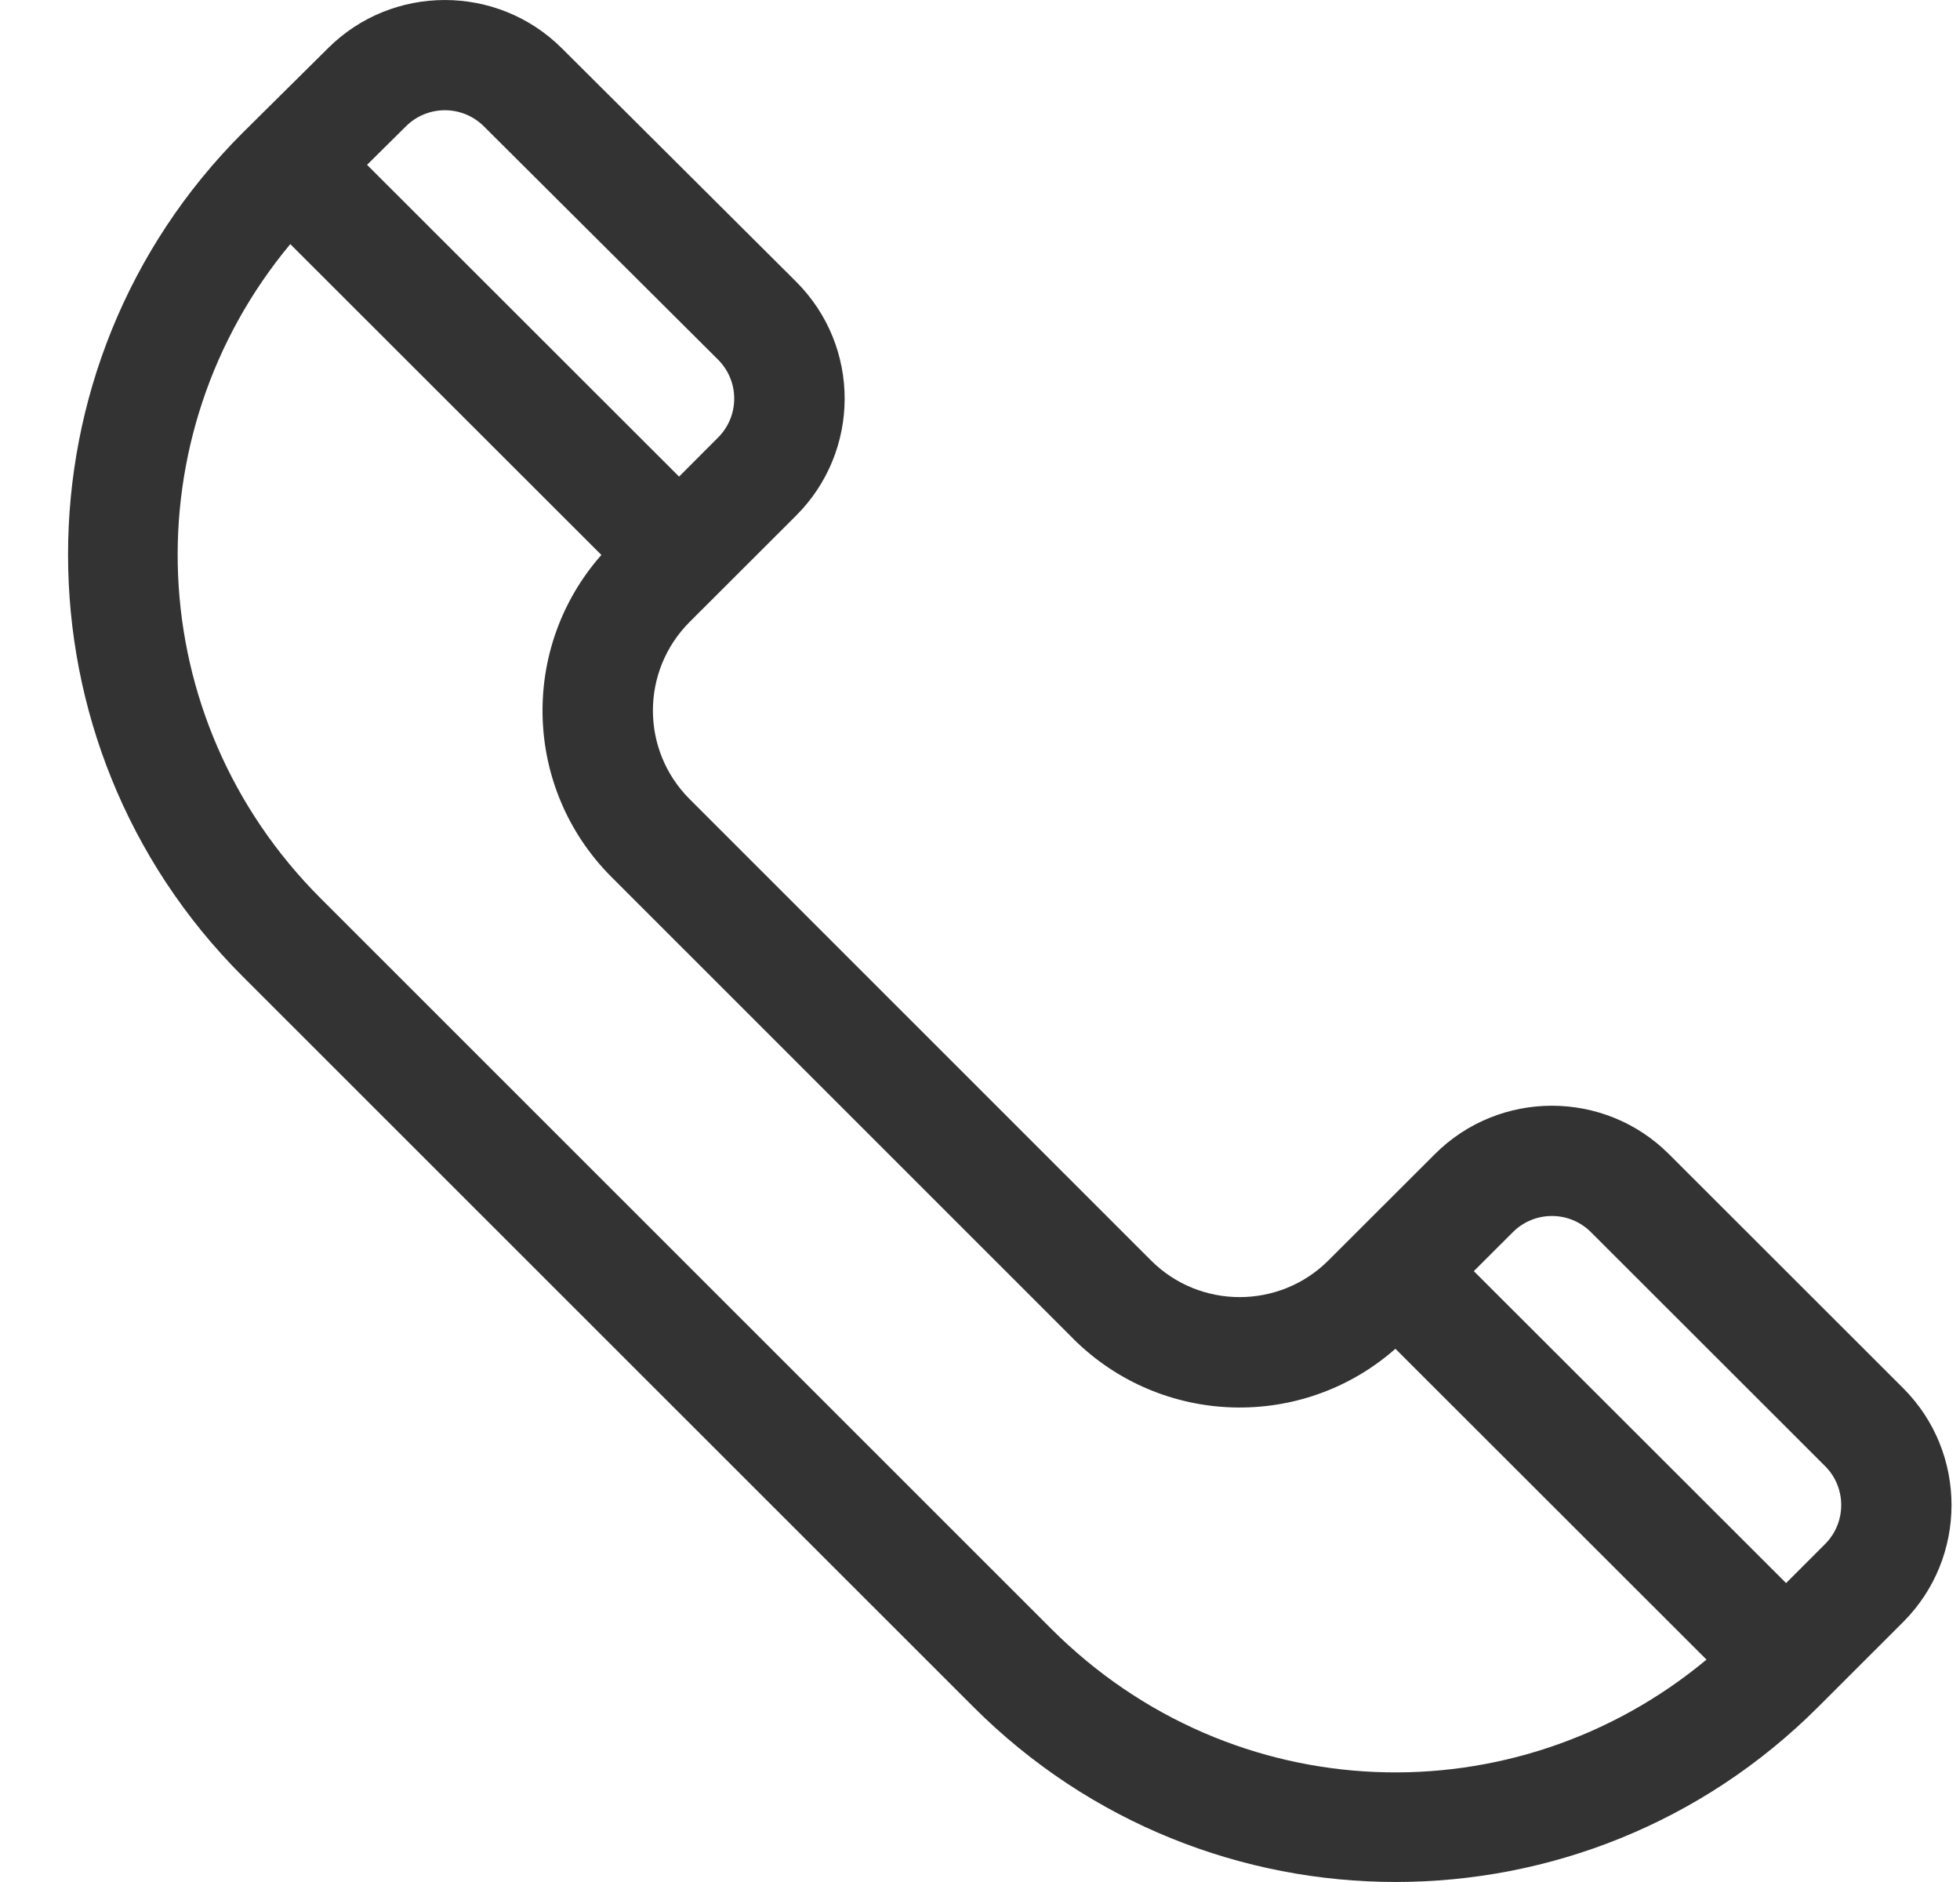
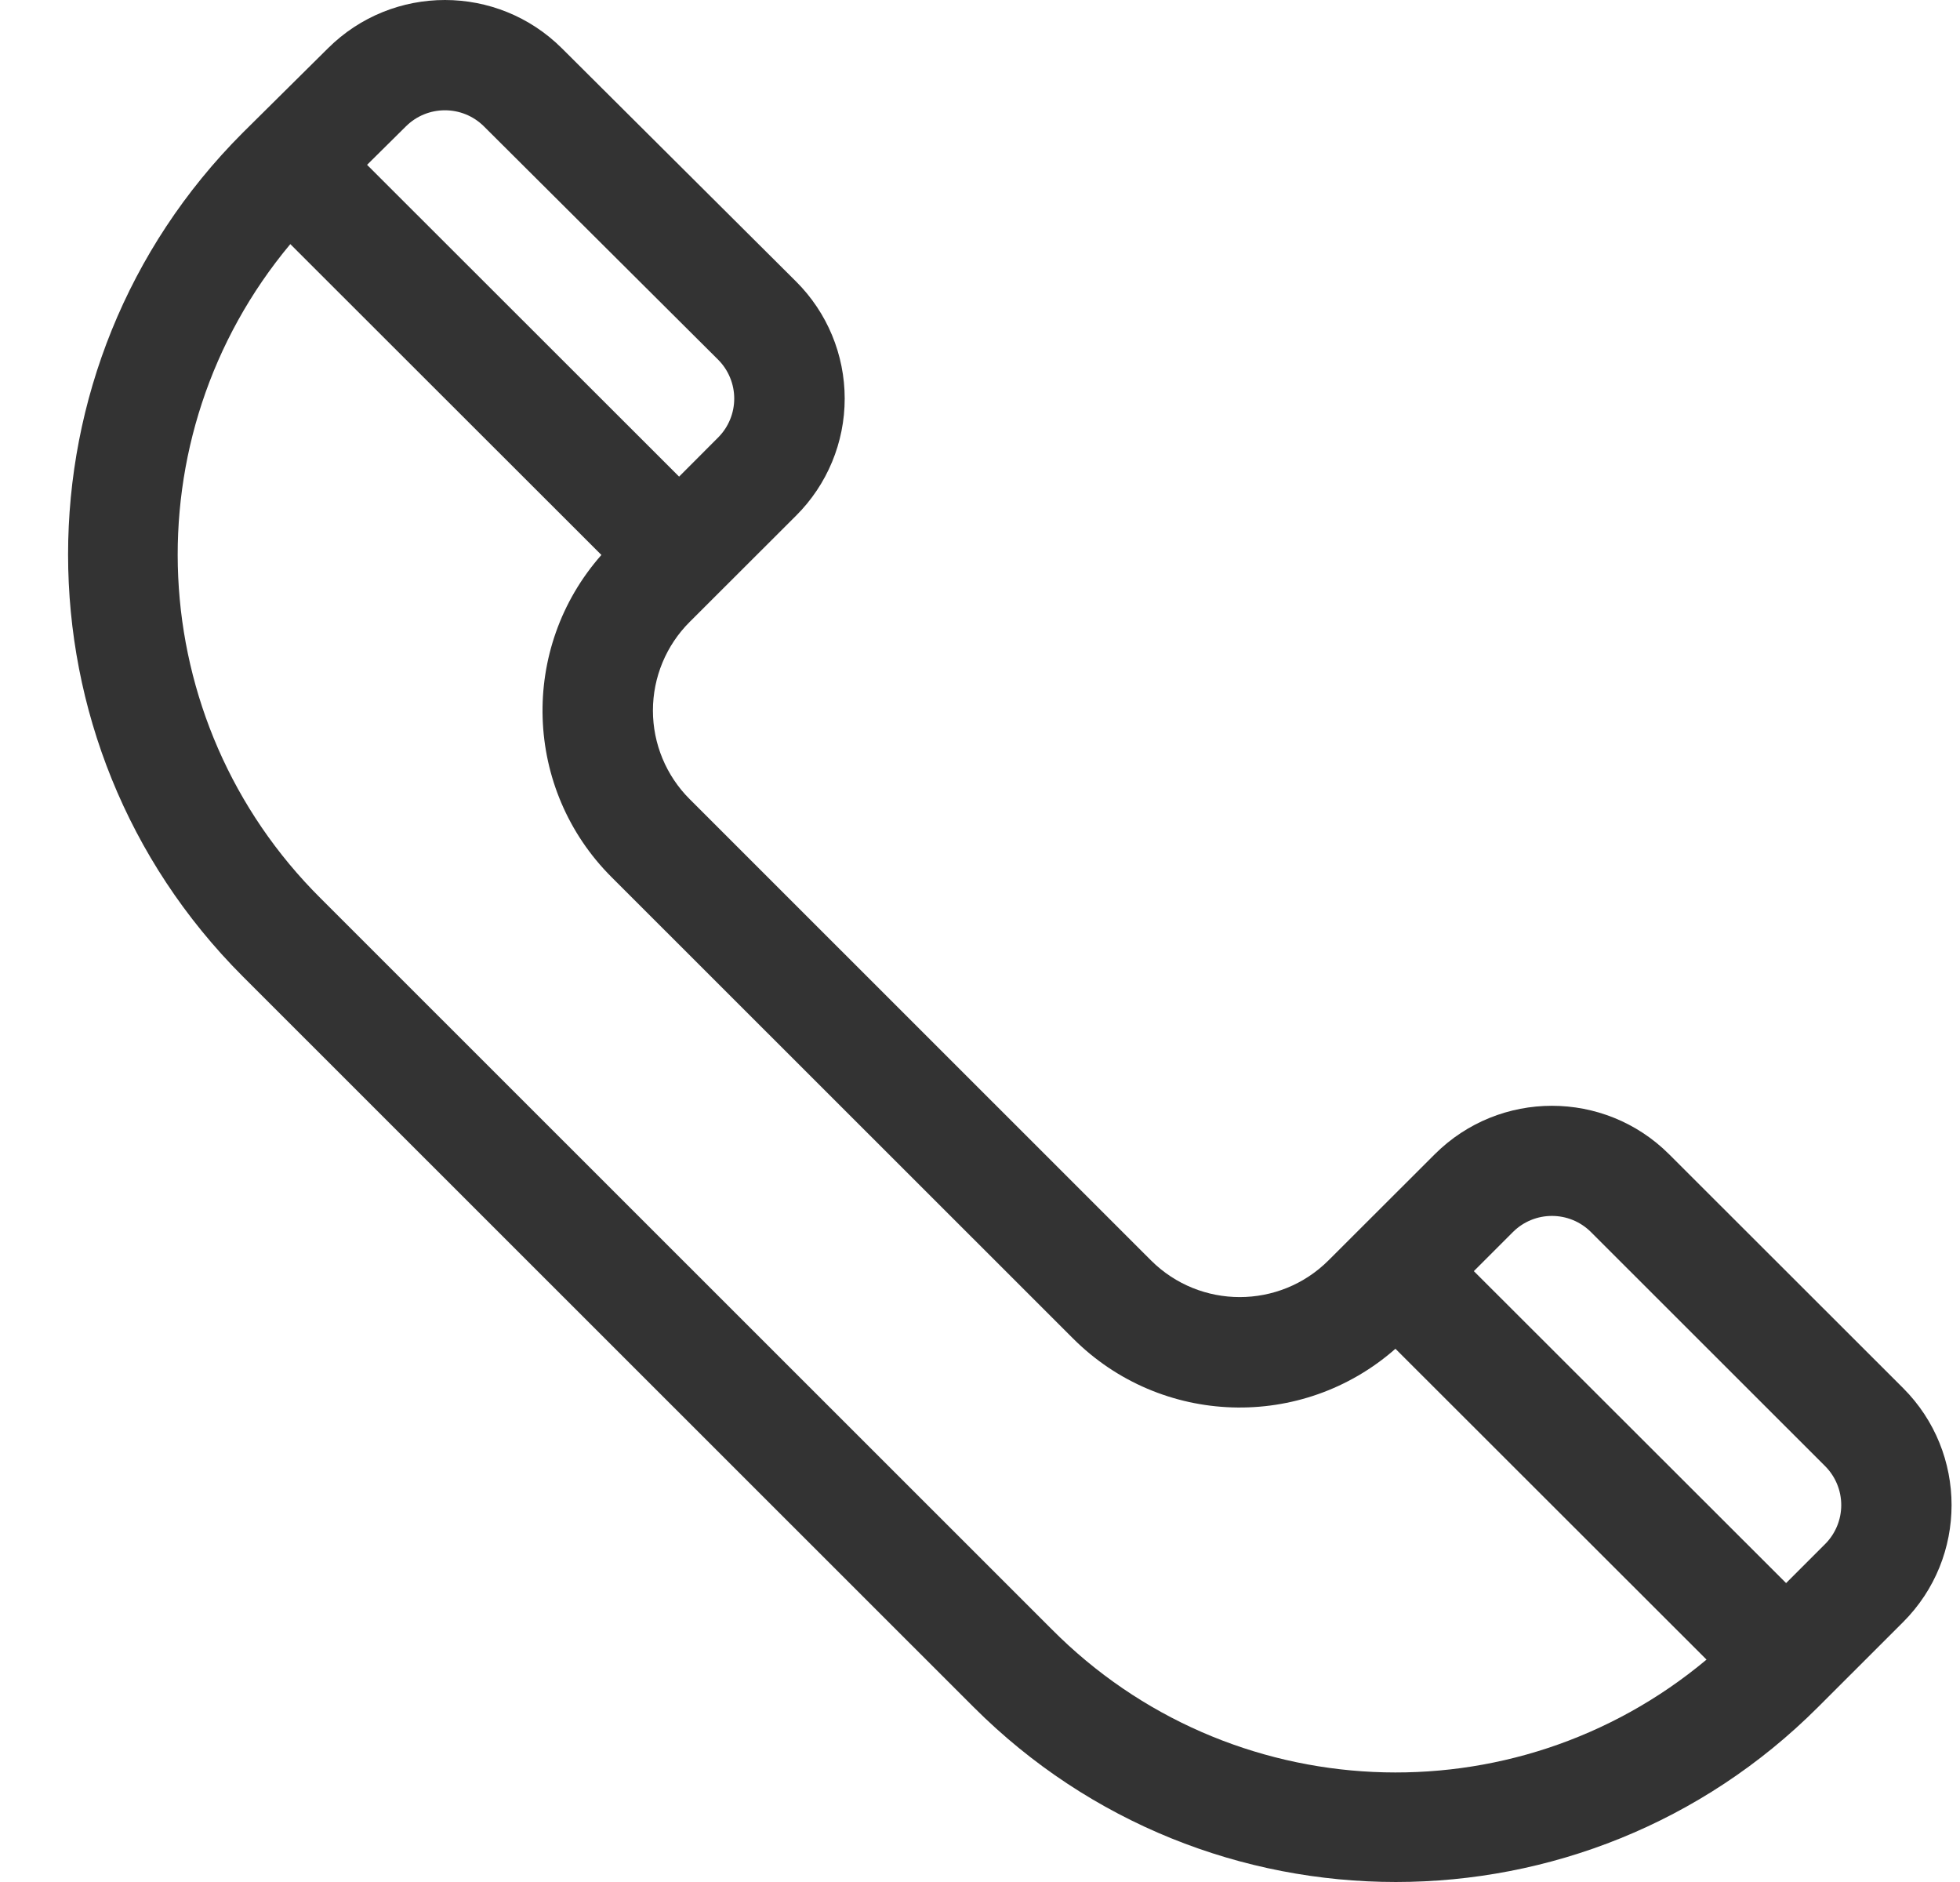
- <svg xmlns="http://www.w3.org/2000/svg" width="25px" height="24px" viewBox="0 0 25 24" version="1.1">
+ <svg xmlns="http://www.w3.org/2000/svg" width="25" height="24">
  <g id="Page-1" stroke="none" stroke-width="1" fill="none" fill-rule="evenodd">
-     <g id="Kupa-shop-main-1" transform="translate(-833, -38)" fill="#333333" fill-rule="nonzero">
-       <g id="header" transform="translate(0, 20)">
-         <g id="telephone" transform="translate(833.8677, 18)">
-           <path d="M23.407,17.702 L20.42,14.718 C19.597,13.895 18.257,13.895 17.434,14.718 L16.076,16.074 C15.452,16.697 14.437,16.697 13.814,16.074 L7.929,10.191 C7.304,9.567 7.304,8.556 7.929,7.931 C8.148,7.713 8.776,7.085 9.287,6.575 C10.107,5.756 10.118,4.422 9.286,3.591 L6.3,0.617 C5.477,-0.205 4.137,-0.205 3.316,0.615 C2.701,1.224 2.503,1.42 2.228,1.693 C-0.742,4.659 -0.742,9.485 2.227,12.451 L11.551,21.77 C14.527,24.743 19.344,24.743 22.321,21.77 L23.407,20.685 C24.23,19.862 24.23,18.524 23.407,17.702 Z M4.309,1.612 C4.584,1.337 5.03,1.337 5.305,1.612 L8.291,4.586 C8.566,4.861 8.566,5.305 8.291,5.58 L7.794,6.078 L3.814,2.102 L4.309,1.612 Z M12.546,20.776 L3.223,11.457 C0.926,9.162 0.799,5.559 2.835,3.113 L6.803,7.077 C5.76,8.258 5.804,10.057 6.934,11.186 L12.818,17.068 C12.818,17.069 12.818,17.069 12.818,17.069 C13.947,18.196 15.748,18.242 16.931,17.2 L20.899,21.164 C18.459,23.193 14.86,23.086 12.546,20.776 Z M22.411,19.691 L21.914,20.188 L17.931,16.21 L18.429,15.713 C18.704,15.438 19.15,15.438 19.425,15.713 L22.411,18.696 C22.686,18.97 22.686,19.416 22.411,19.691 Z" id="Shape" />
+     <g id="Kupa-shop-main-1" transform="translate(-833 -38)" fill="#333" fill-rule="nonzero">
+       <g id="header" transform="translate(0 20)">
+         <g id="telephone" transform="translate(833.868 18)">
+           <path d="M23.407 17.702l-2.987-2.984a2.116 2.116 0 00-2.986 0l-1.358 1.356a1.603 1.603 0 01-2.262 0l-5.885-5.883a1.596 1.596 0 010-2.26l1.358-1.356a2.107 2.107 0 000-2.984L6.3.617A2.115 2.115 0 003.316.615L2.228 1.693a7.608 7.608 0 000 10.758l9.323 9.319a7.617 7.617 0 0010.77 0l1.086-1.085a2.11 2.11 0 000-2.983zM4.309 1.612a.706.706 0 01.996 0l2.986 2.974a.702.702 0 010 .994l-.497.498-3.98-3.976.495-.49zm8.237 19.164l-9.323-9.319a6.178 6.178 0 01-.388-8.344l3.968 3.964a3 3 0 00.13 4.109l5.885 5.882a3.007 3.007 0 004.113.132l3.968 3.964a6.182 6.182 0 01-8.353-.388zm9.865-1.085l-.497.497-3.983-3.978.498-.498a.705.705 0 01.996 0l2.986 2.984a.703.703 0 010 .995z" id="Shape" />
        </g>
      </g>
    </g>
  </g>
</svg>
